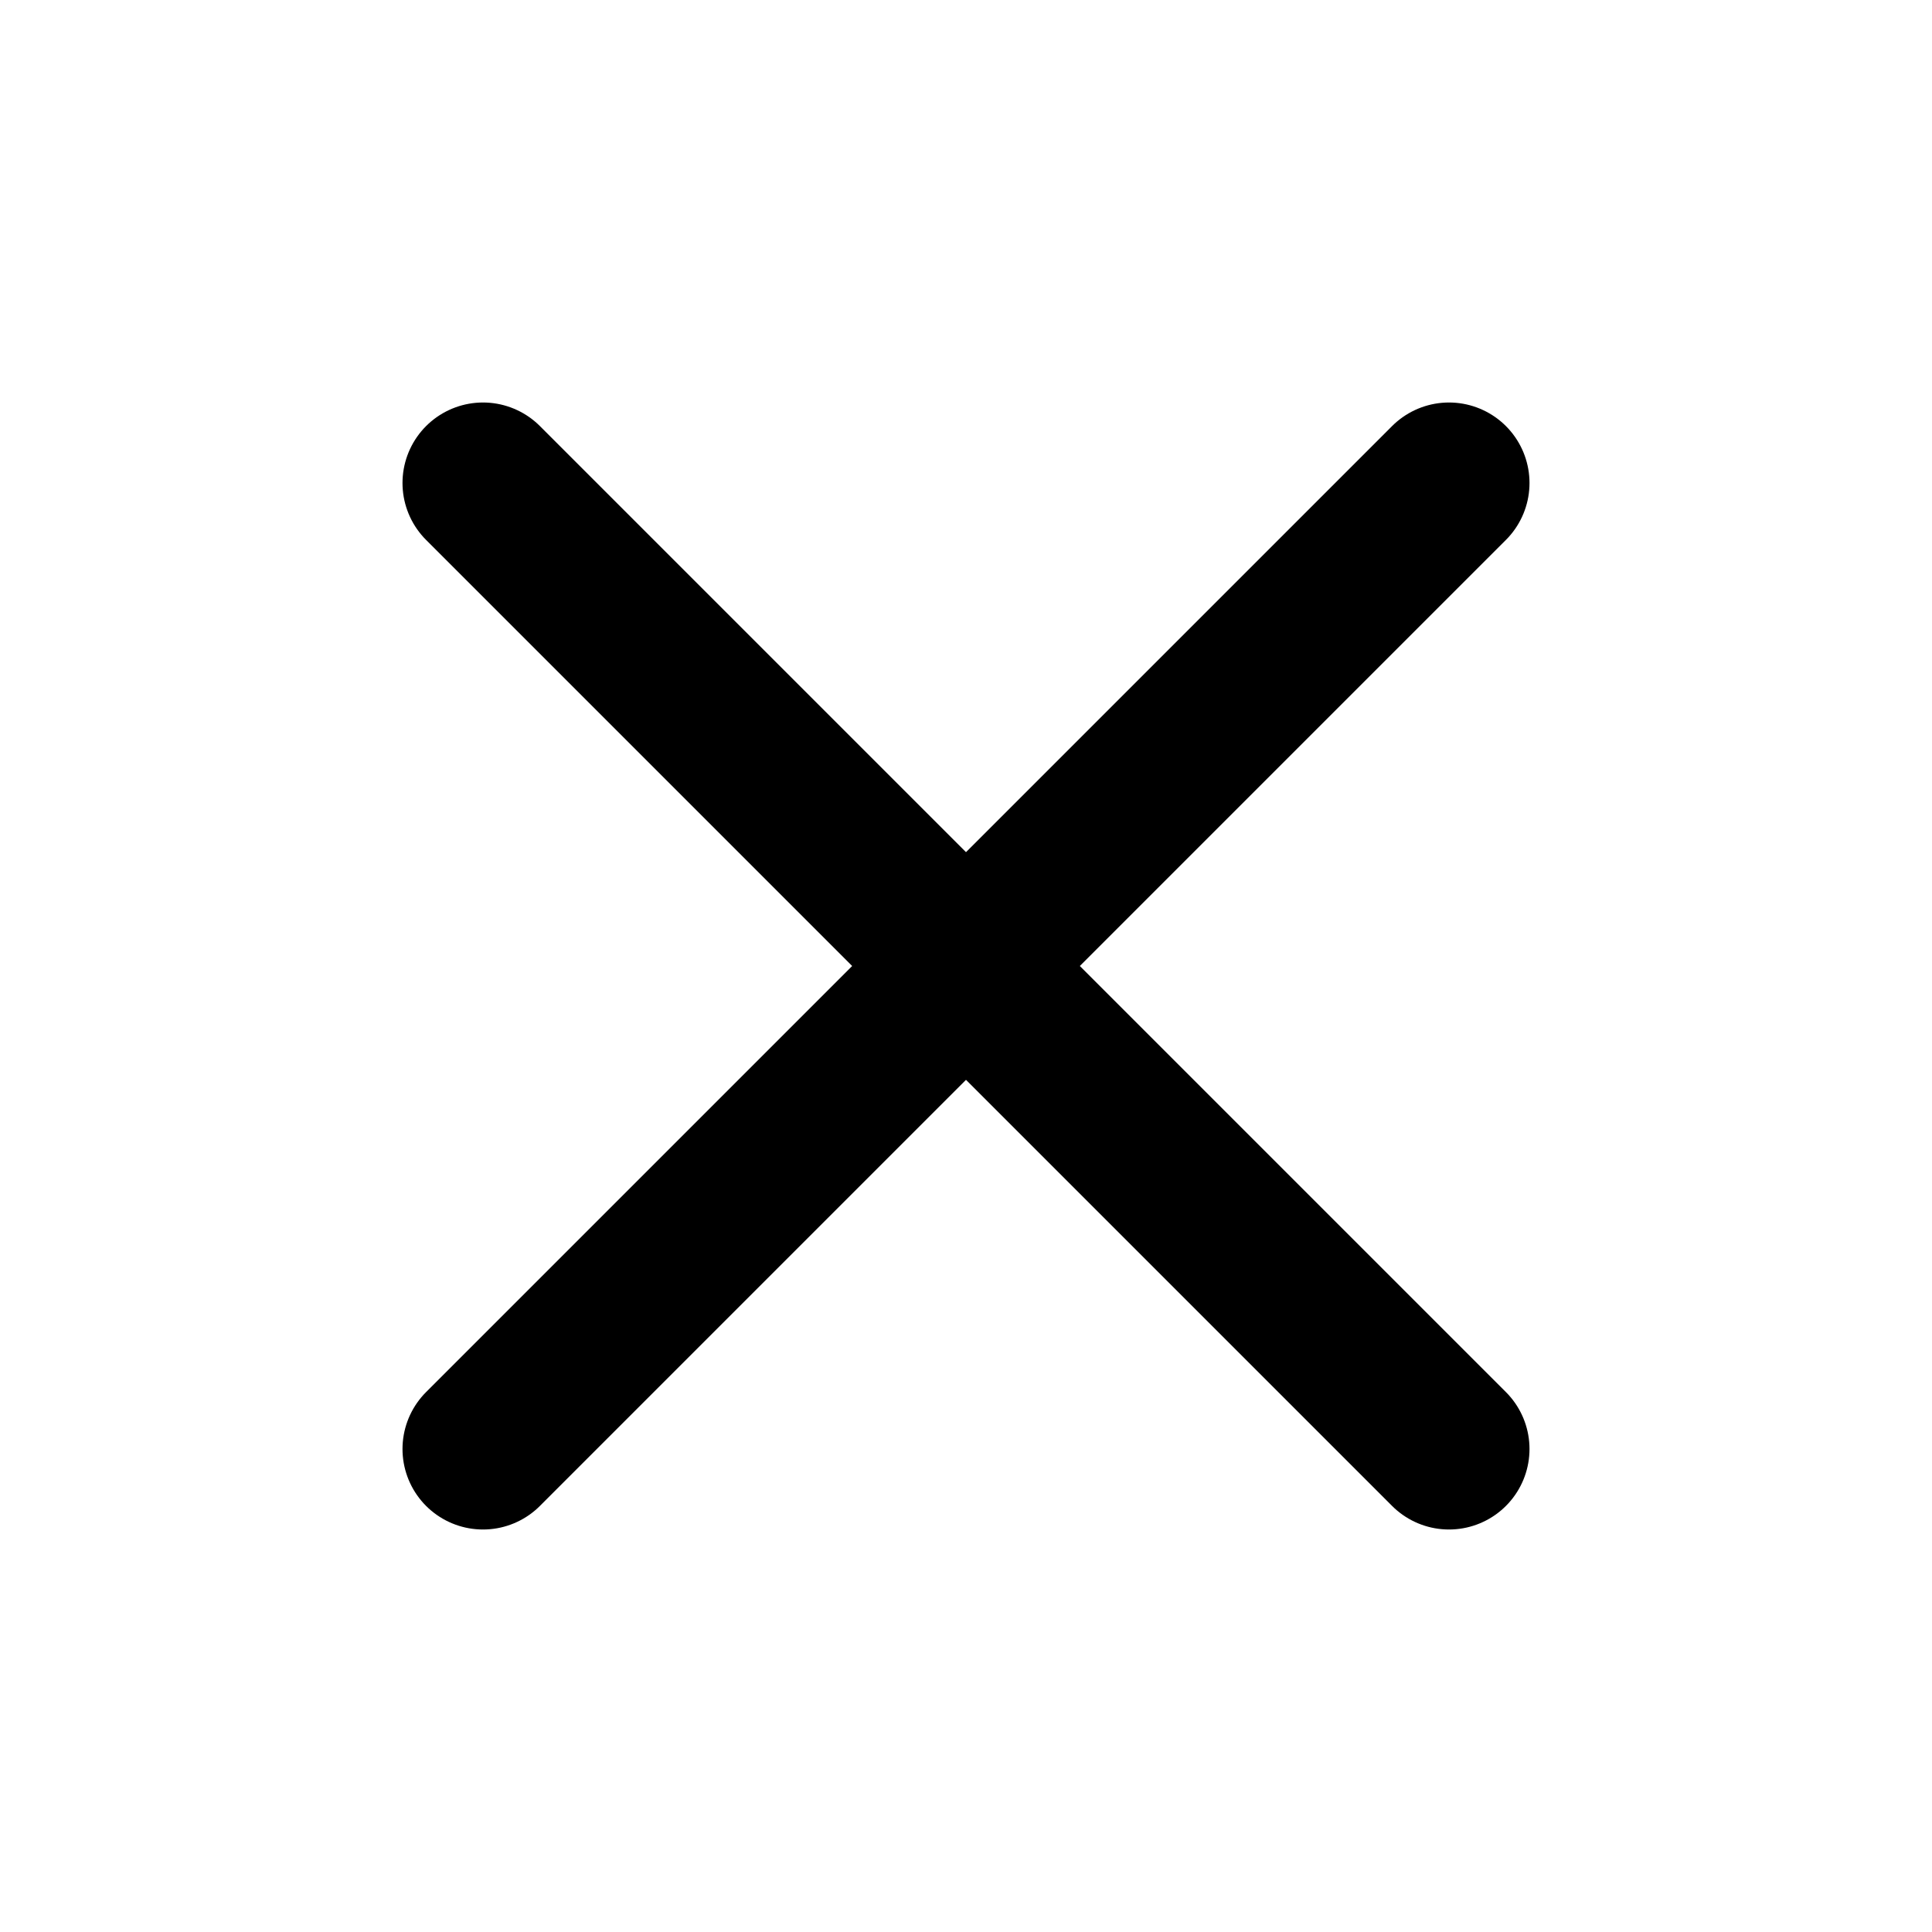
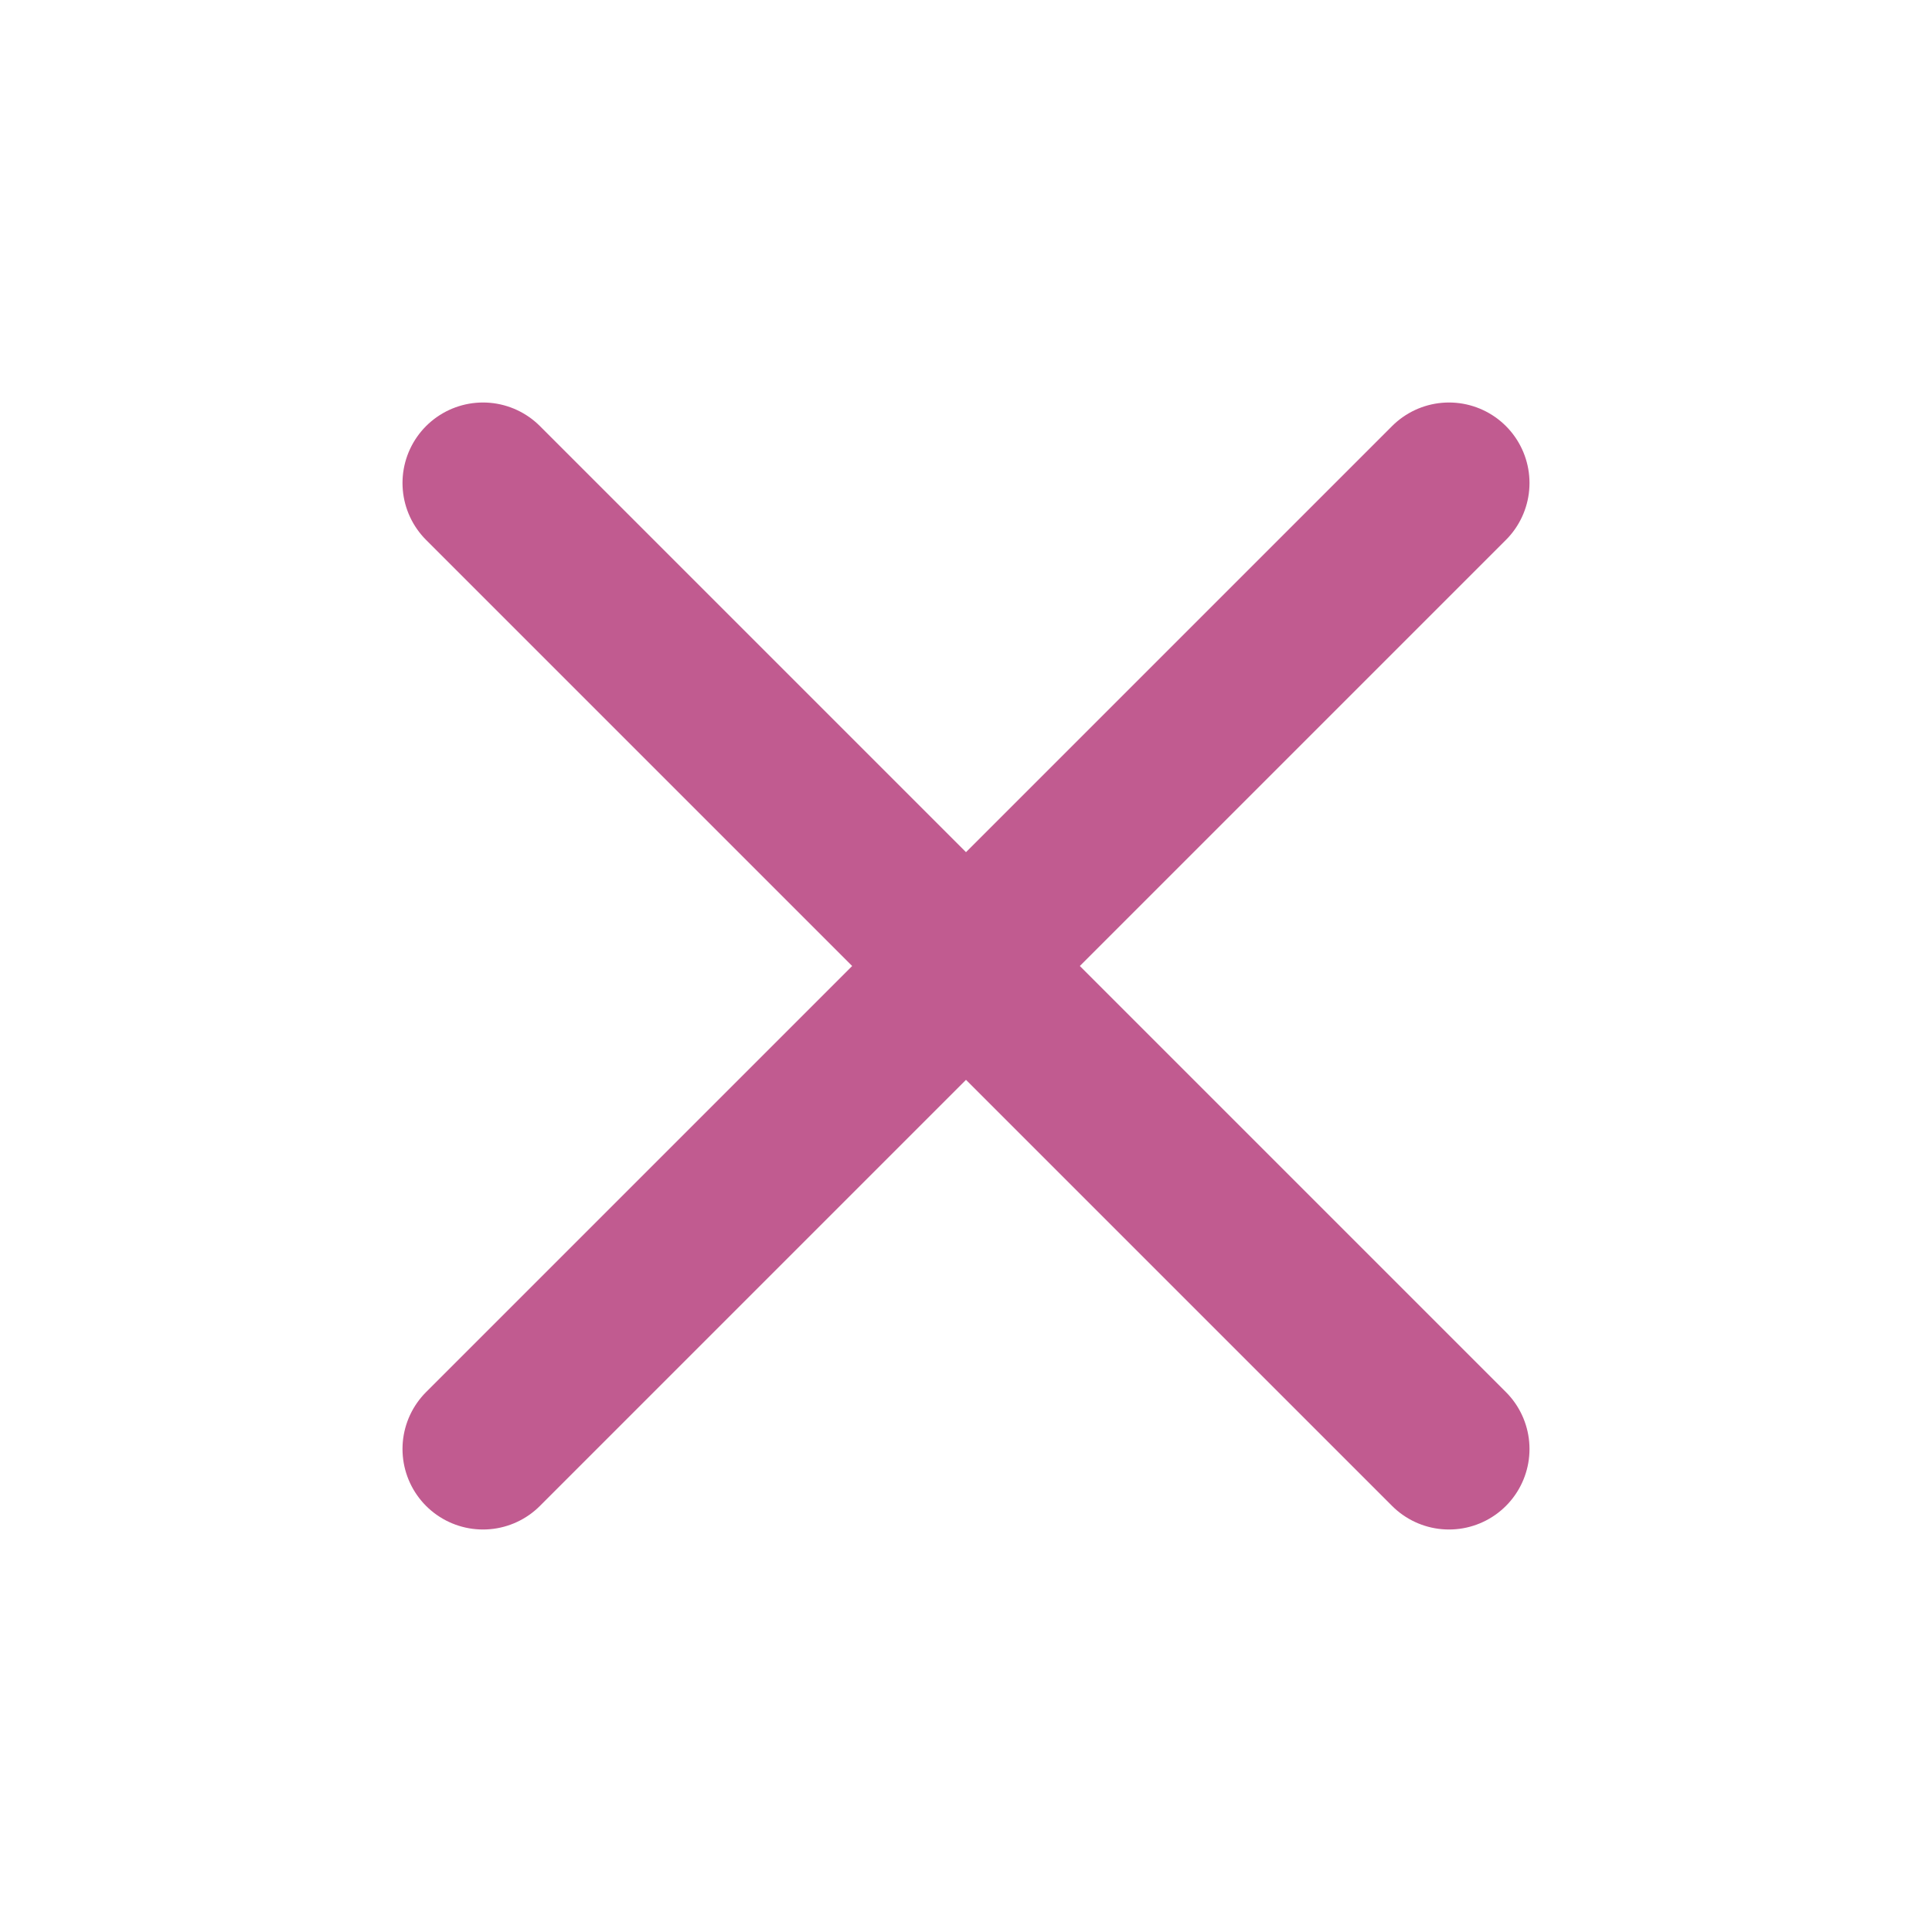
<svg xmlns="http://www.w3.org/2000/svg" width="800px" height="800px" viewBox="0 0 24 24" fill="none">
-   <path d="M6 6L18 18M18 6L6 18" stroke="#000000" stroke-width="2" stroke-linecap="round" stroke-linejoin="round" />
+   <path d="M6 6L18 18M18 6L6 18" stroke="#c15b90" stroke-width="2" stroke-linecap="round" stroke-linejoin="round" />
</svg>
